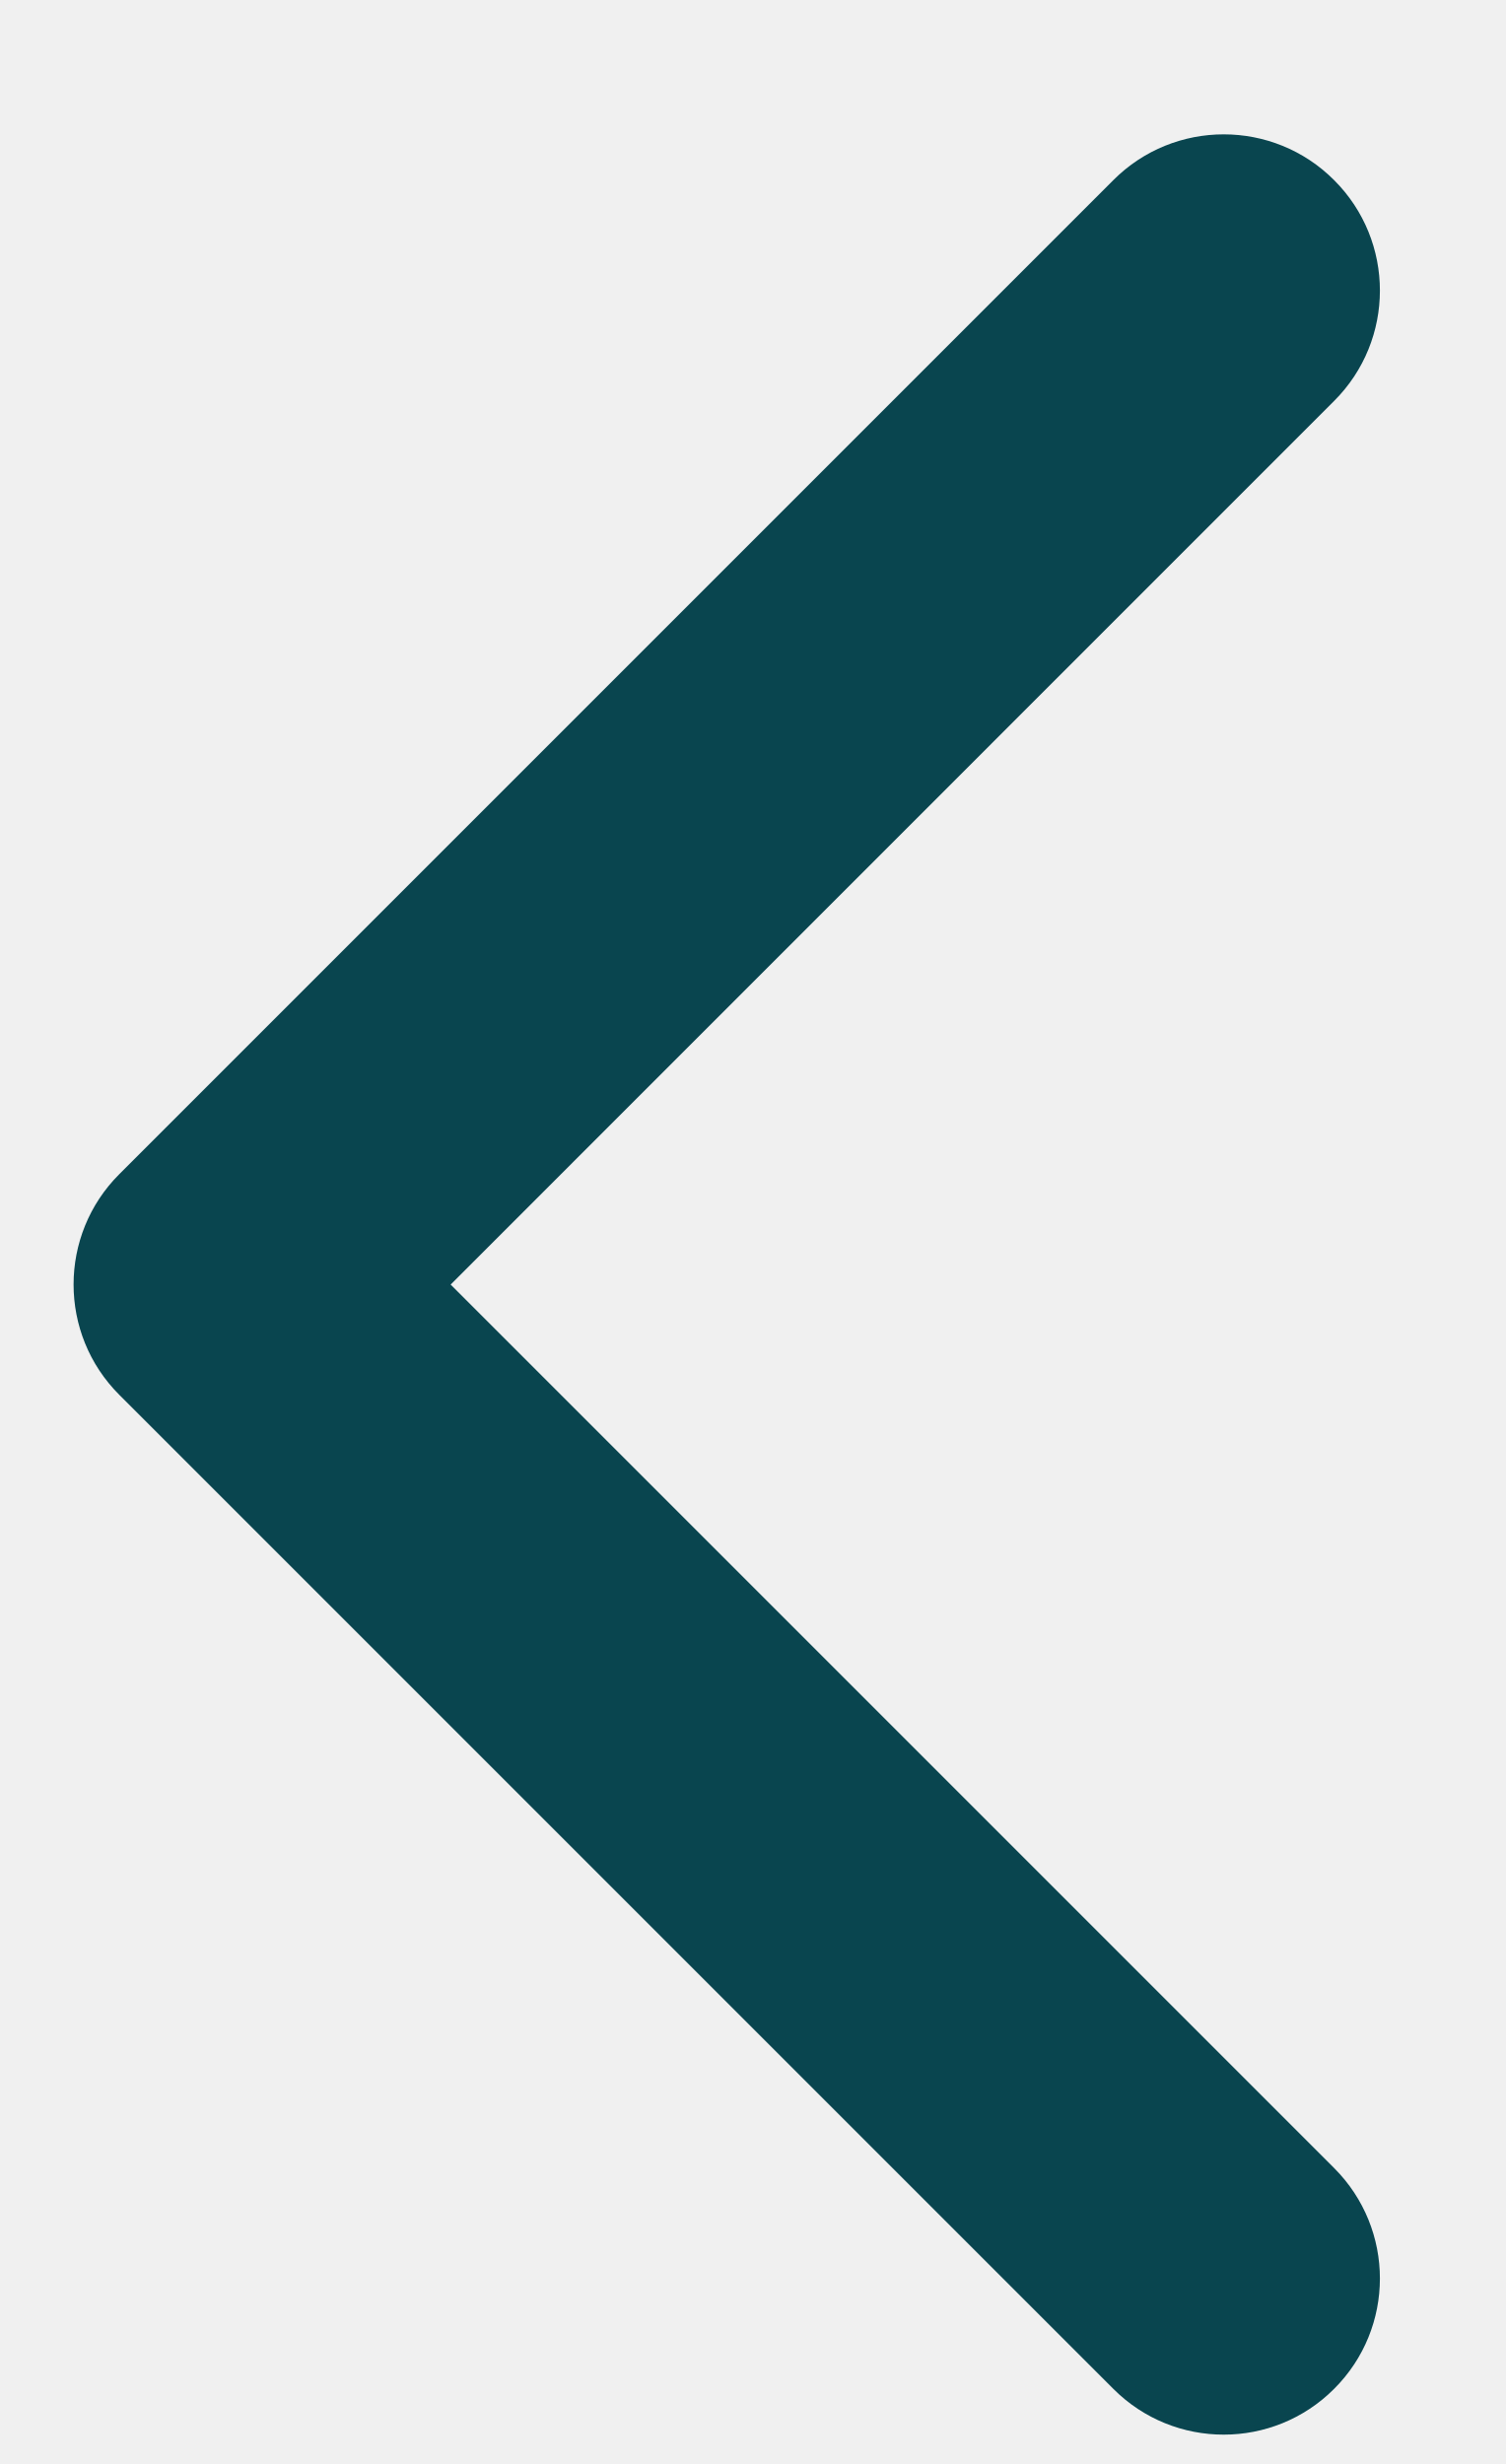
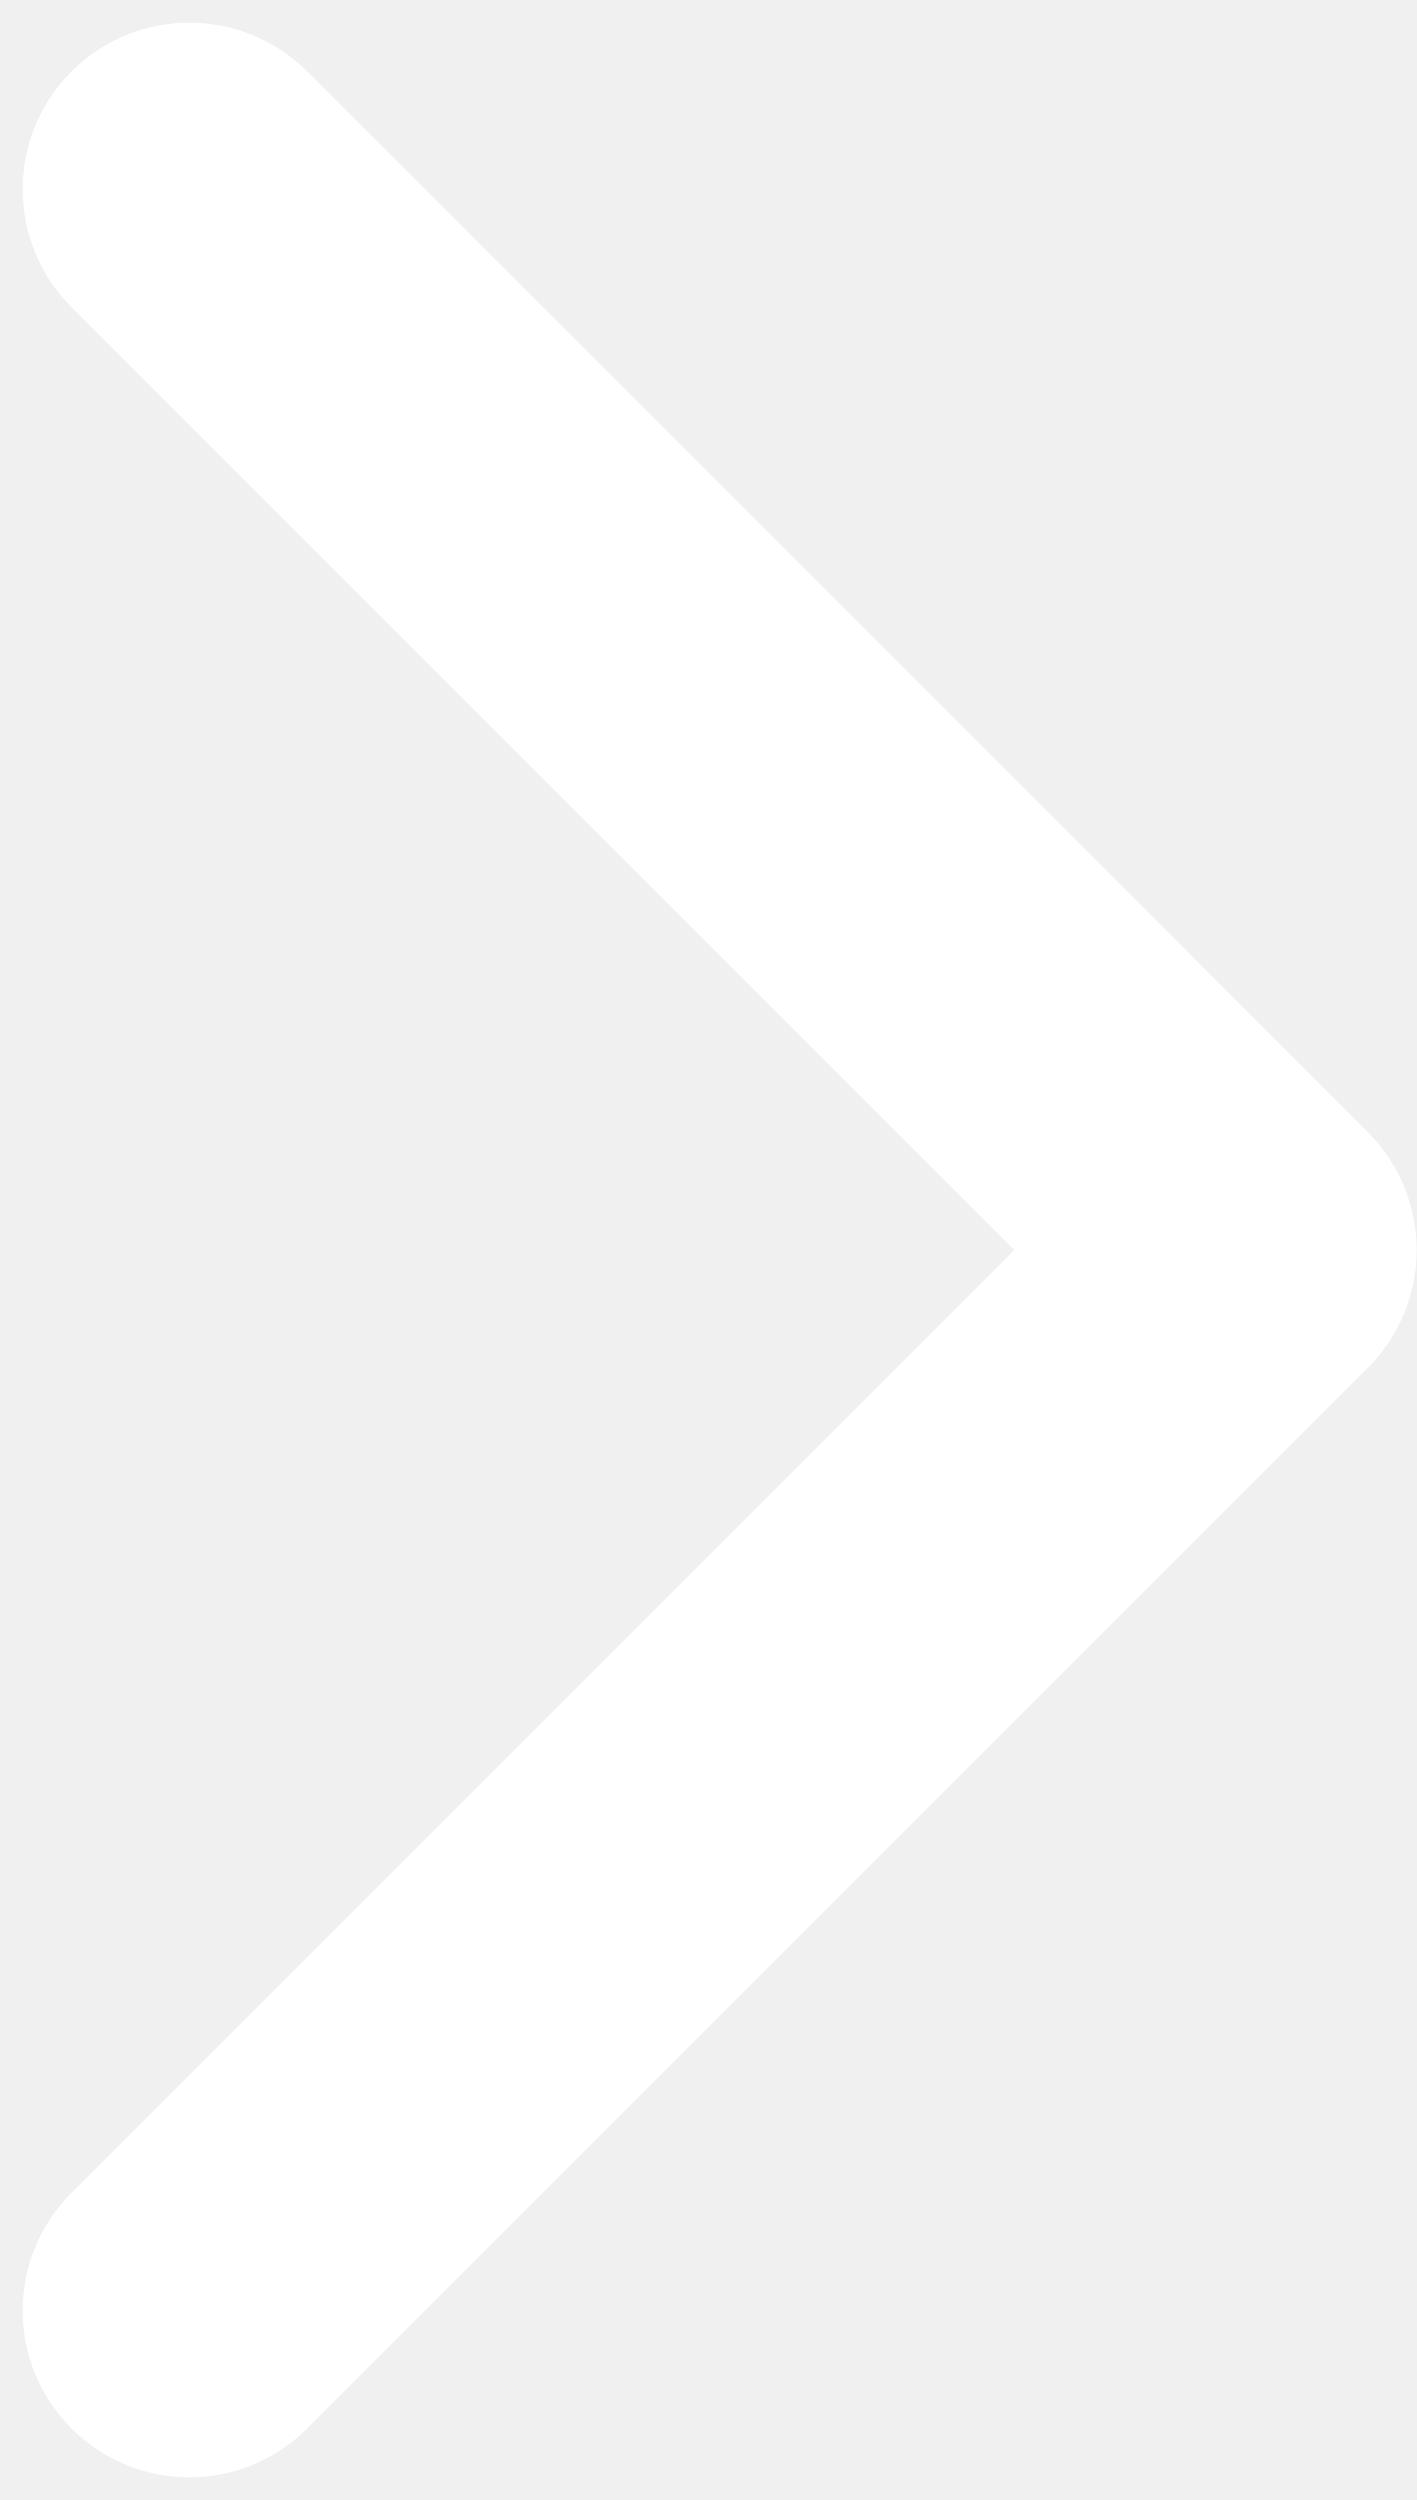
- <svg xmlns="http://www.w3.org/2000/svg" width="11" height="18" viewBox="0 0 11 18" fill="none">
-   <path d="M0.872 10.19C0.426 9.745 0.426 9.022 0.872 8.577L8.133 1.316C8.578 0.87 9.301 0.87 9.746 1.316C10.192 1.761 10.192 2.484 9.746 2.929L3.292 9.384L9.746 15.838C10.192 16.284 10.192 17.006 9.746 17.451C9.301 17.897 8.578 17.897 8.133 17.451L0.872 10.19ZM2.819 10.524H1.678V8.243H2.819V10.524Z" fill="#09454F" />
+ <svg xmlns="http://www.w3.org/2000/svg" width="17" height="30" viewBox="0 0 17 30" fill="none">
+   <g style="mix-blend-mode:screen">
+     <path d="M16.414 16.414C17.195 15.633 17.195 14.367 16.414 13.586L3.686 0.858C2.905 0.077 1.639 0.077 0.858 0.858C0.077 1.639 0.077 2.905 0.858 3.686L12.172 15L0.858 26.314C0.077 27.095 0.077 28.361 0.858 29.142C1.639 29.923 2.905 29.923 3.686 29.142L16.414 16.414ZM14 17L15 17L15 13L14 13L14 17Z" fill="white" />
+   </g>
</svg>
